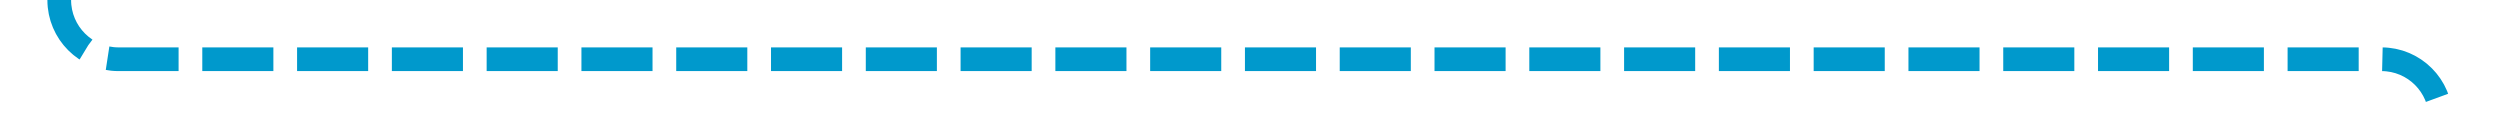
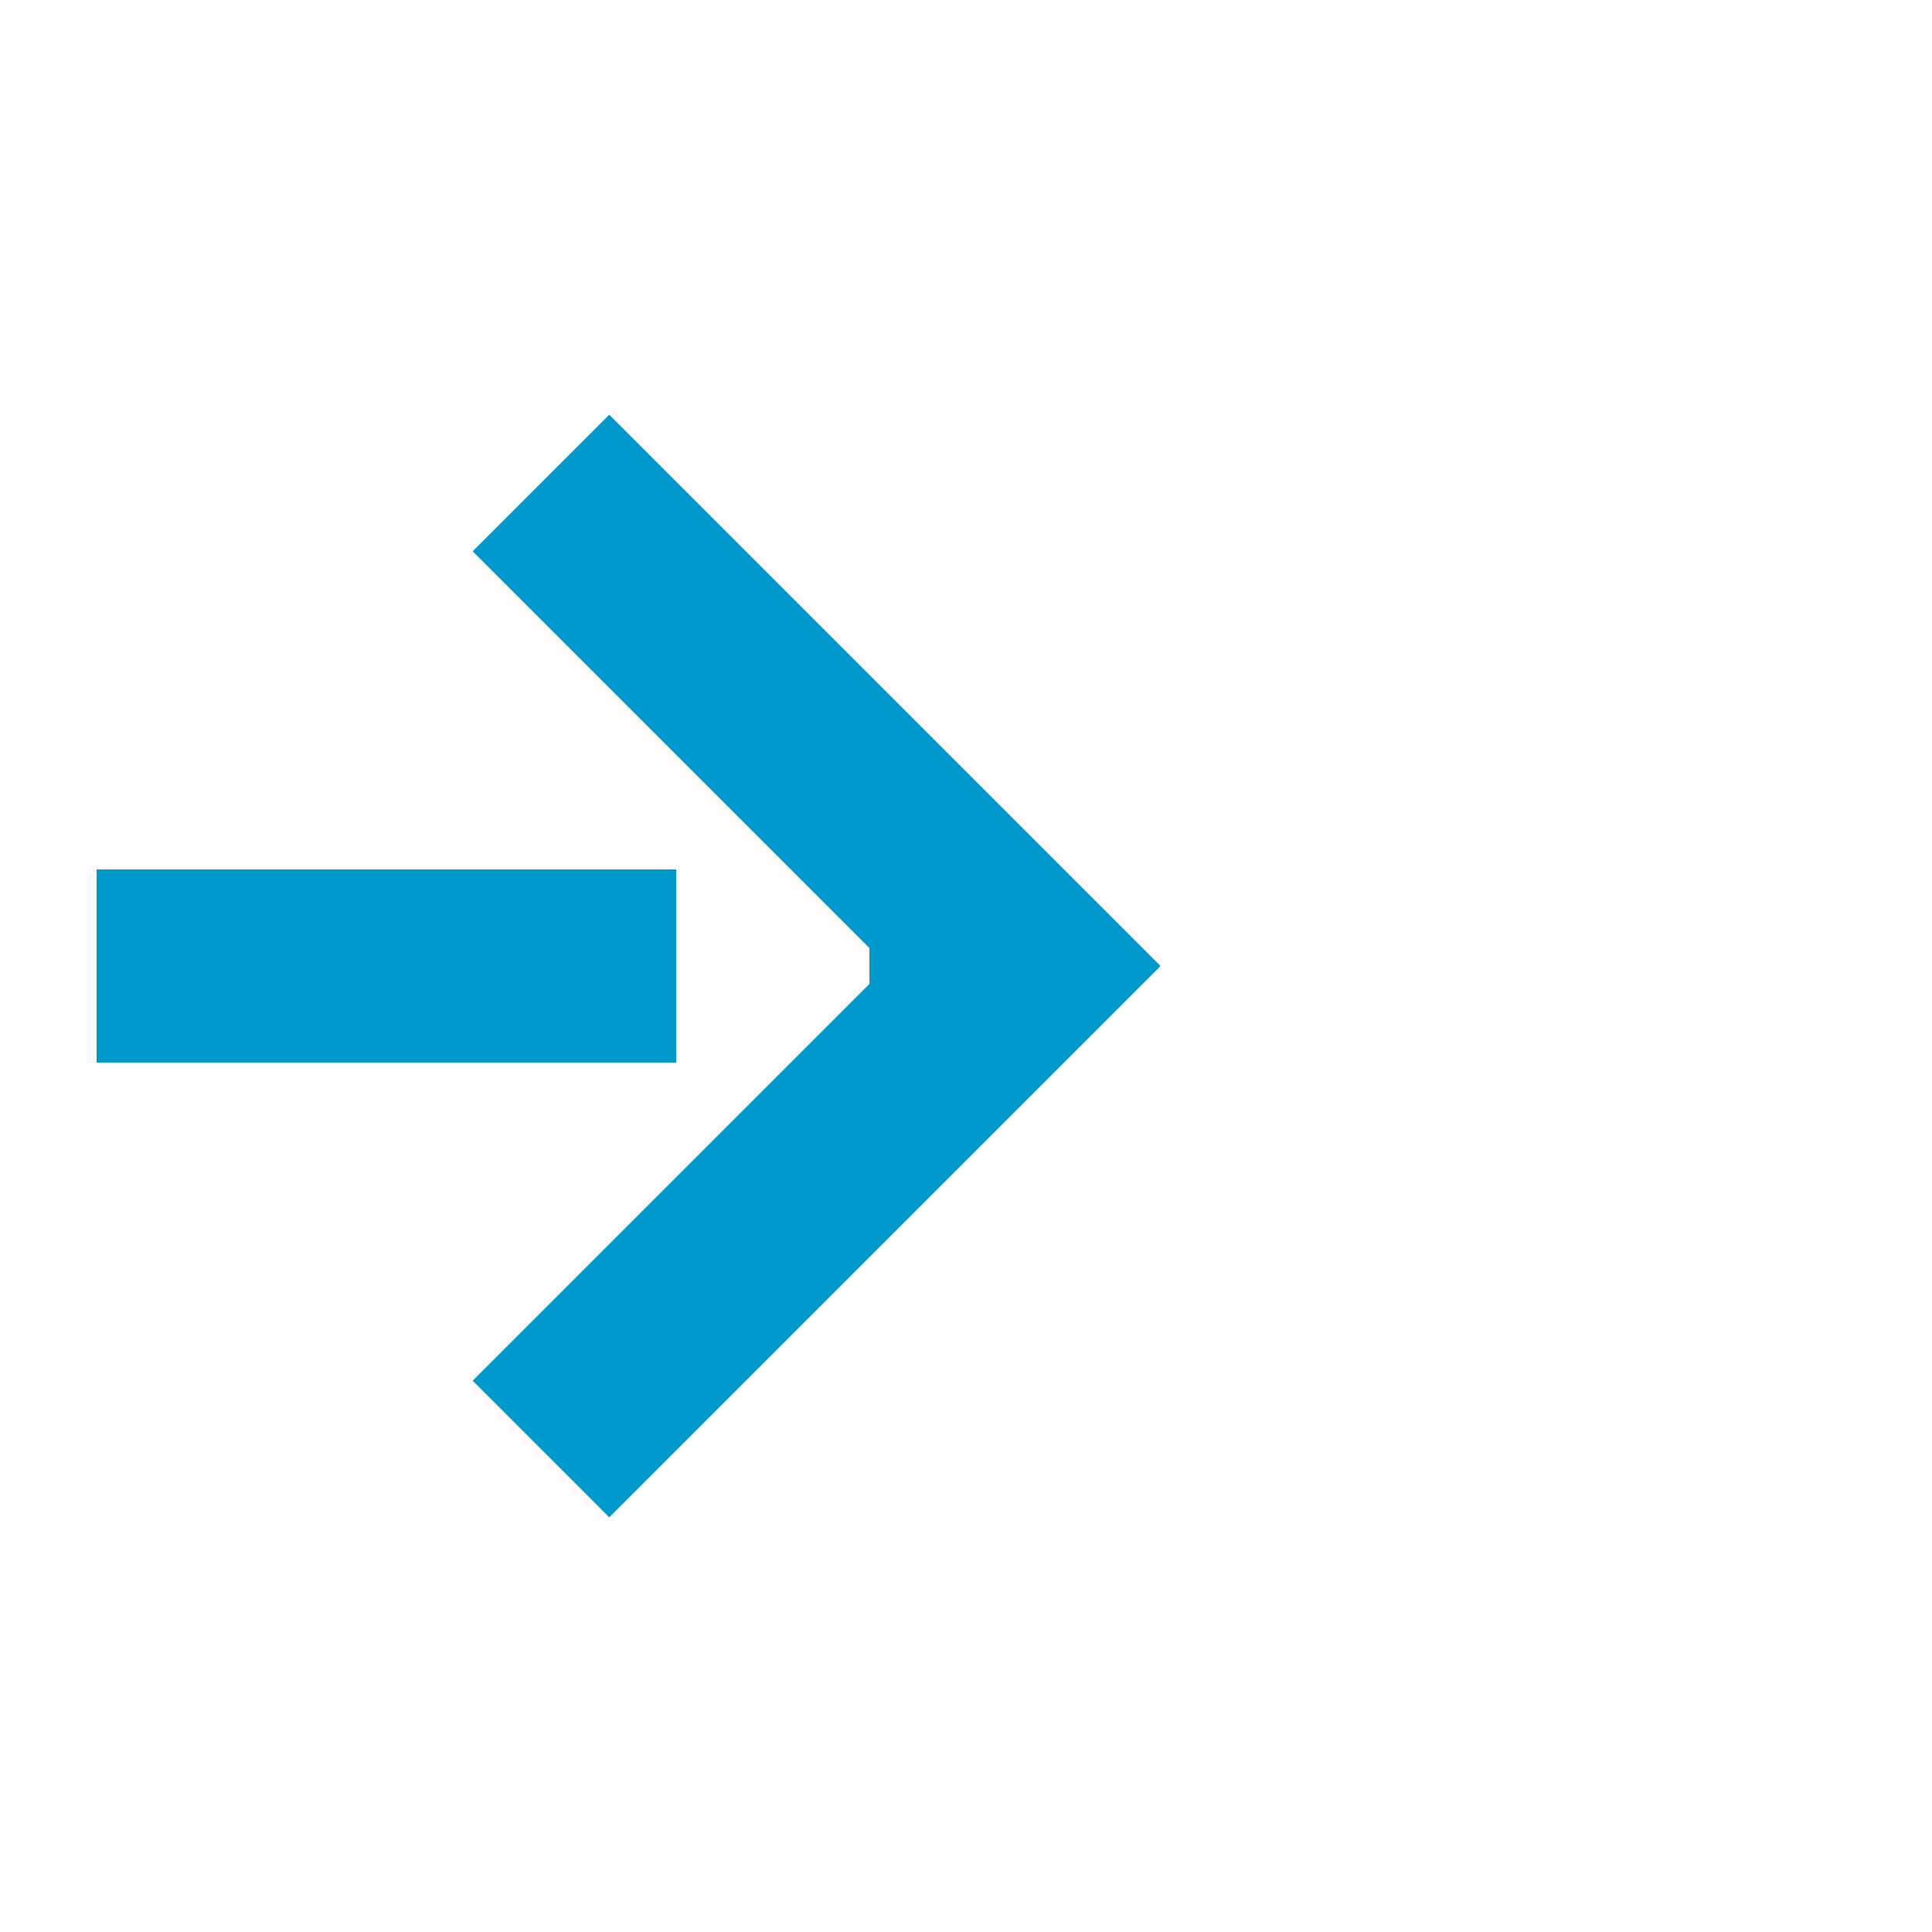
- <svg xmlns="http://www.w3.org/2000/svg" version="1.1" width="211px" height="10px" preserveAspectRatio="xMinYMid meet" viewBox="2779 1217.779  211 8">
-   <path d="M 2985 1233  L 2985 1226.779  A 5 5 0 0 0 2980 1221.779 L 2789 1221.779  A 5 5 0 0 1 2784 1216.779 L 2784 1183  " stroke-width="2" stroke-dasharray="6,2" stroke="#0099cc" fill="none" />
-   <path d="M 2779.707 1188.107  L 2784 1183.814  L 2788.293 1188.107  L 2789.707 1186.693  L 2784.707 1181.693  L 2784 1180.986  L 2783.293 1181.693  L 2778.293 1186.693  L 2779.707 1188.107  Z " fill-rule="nonzero" fill="#0099cc" stroke="none" />
+ <svg xmlns="http://www.w3.org/2000/svg" version="1.1" width="20px" height="20px" preserveAspectRatio="xMinYMid meet" viewBox="2620 338  20 18">
+   <path d="M 2493 347  L 2630 347  " stroke-width="2" stroke-dasharray="6,2" stroke="#0099cc" fill="none" />
+   <path d="M 2624.893 342.707  L 2629.186 347  L 2624.893 351.293  L 2626.307 352.707  L 2631.307 347.707  L 2632.014 347  L 2631.307 346.293  L 2626.307 341.293  L 2624.893 342.707  Z " fill-rule="nonzero" fill="#0099cc" stroke="none" />
</svg>
